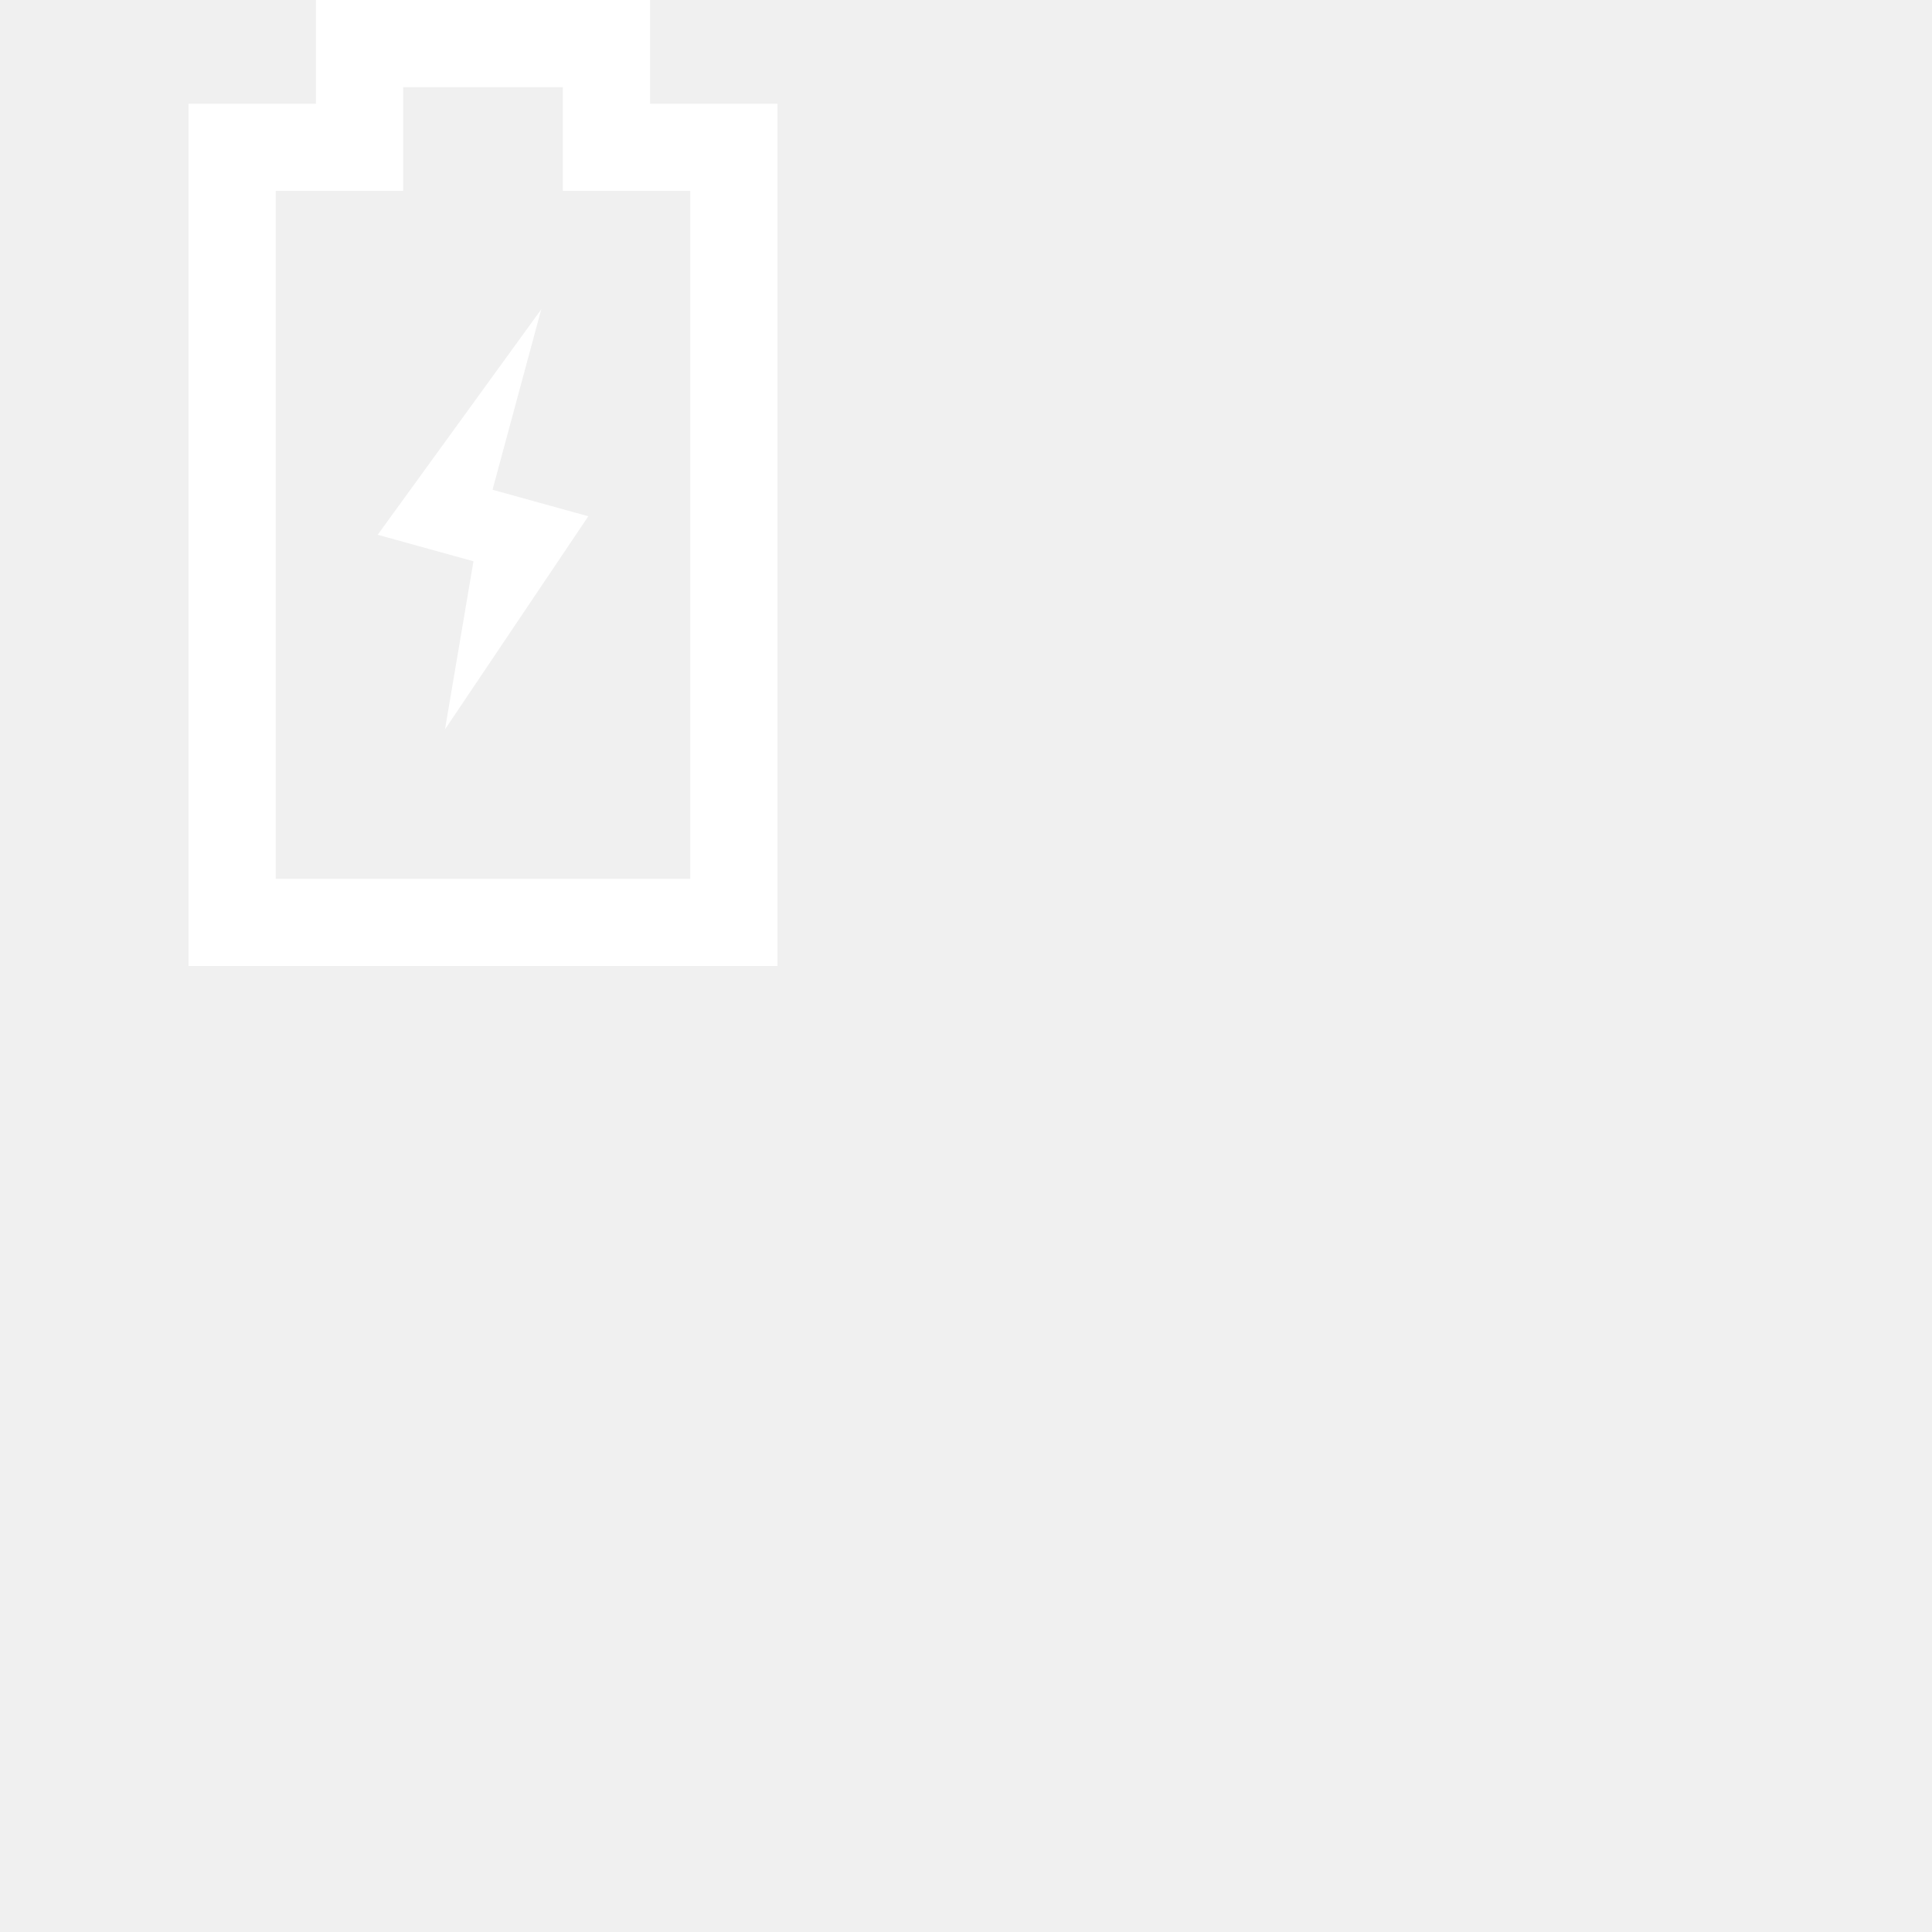
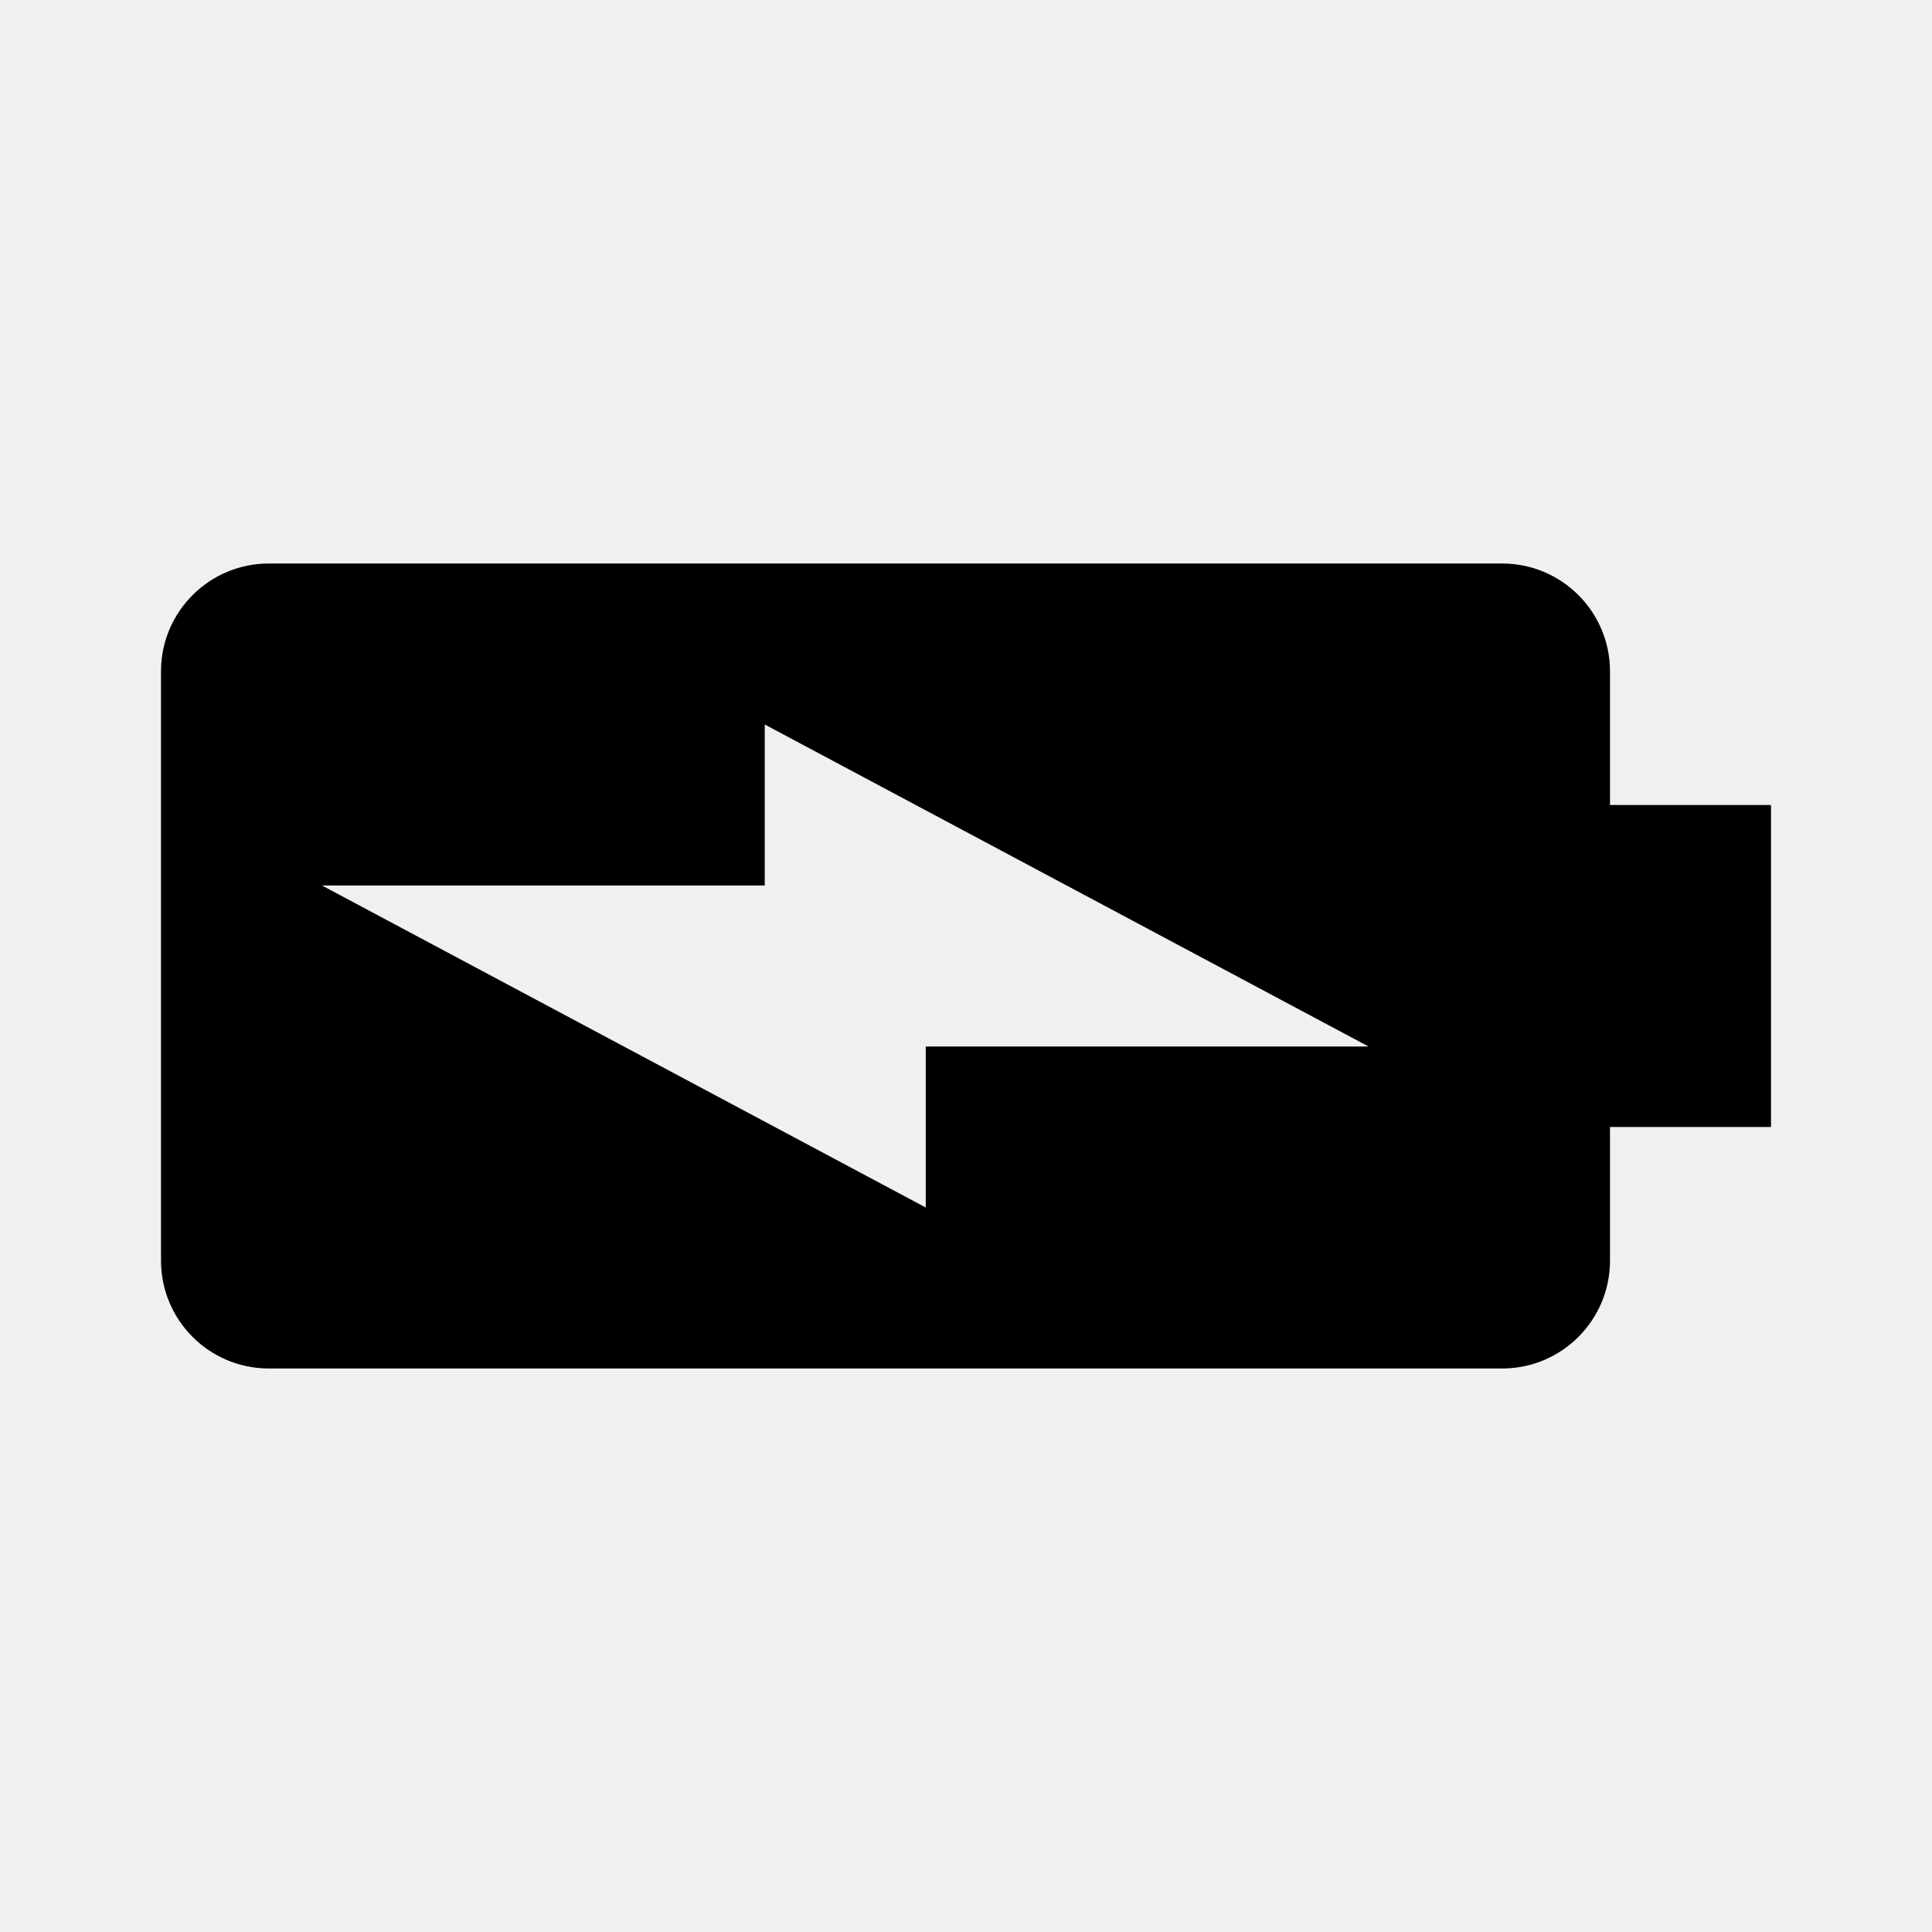
- <svg xmlns="http://www.w3.org/2000/svg" version="1.1" id="_x32_" viewBox="0 0 1024 1024" xml:space="preserve" fill="#000000">
-   <g id="SVGRepo_bgCarrier" stroke-width="0" />
-   <g id="SVGRepo_tracerCarrier" stroke-linecap="round" stroke-linejoin="round" />
-   <g id="SVGRepo_iconCarrier">
-     <style type="text/css"> .st0{fill:#ffffff;} </style>
-     <g>
-       <path class="st0" d="M344.552,54.992V0H167.448v54.992H99.925V512h312.15V54.992H344.552z M365.86,465.785H146.14V101.207h67.524 V46.211h84.674v54.996h67.524V465.785z" />
-       <polygon class="st0" points="286.876,163.949 200.188,283.438 250.95,297.496 235.852,386.582 311.812,273.637 261.048,259.582 " />
-     </g>
-   </g>
+ <svg xmlns="http://www.w3.org/2000/svg" viewBox="0 0 24 24">
+   <path d="M24,0V24H0V0Z" fill="none" />
+   <path d="M20,10V8.33A1.34,1.34,0,0,0,18.67,7H3.34A1.34,1.34,0,0,0,2,8.33v7.33A1.34,1.34,0,0,0,3.33,17H18.67A1.34,1.34,0,0,0,20,15.67V14h2V10Zm-8.5,3v2L4,11H9.5V9L17,13Z" />
</svg>
